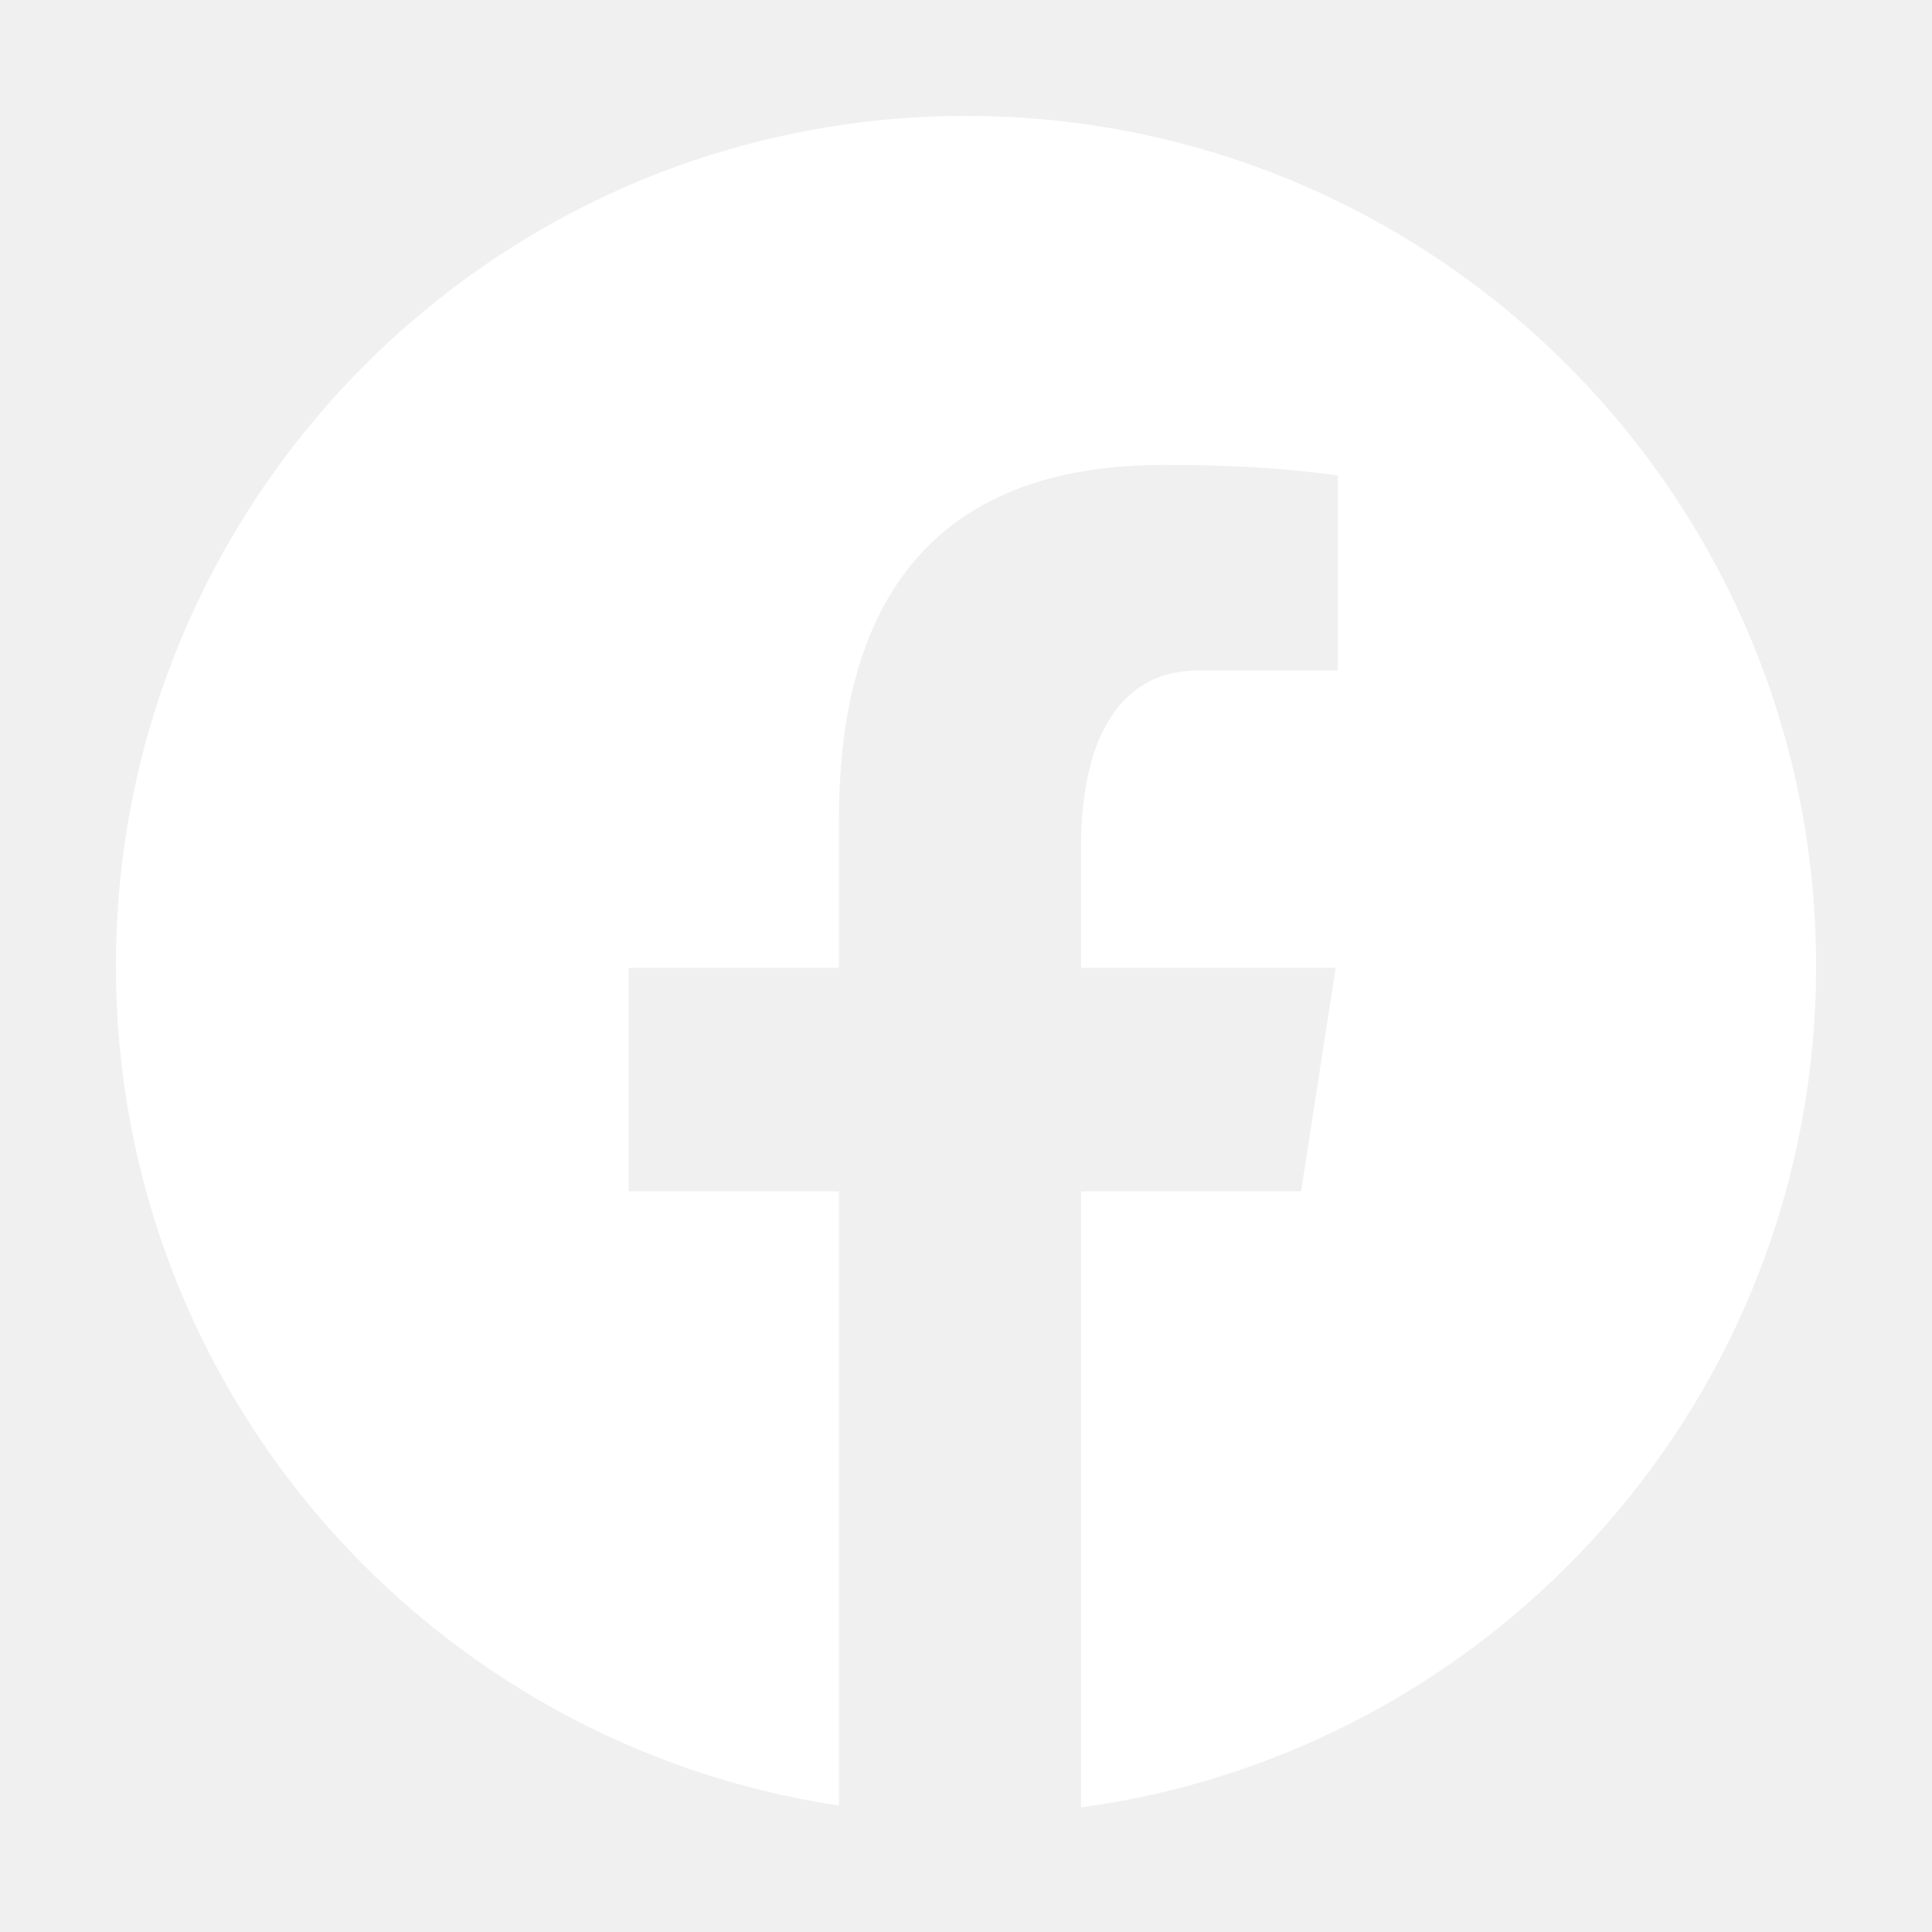
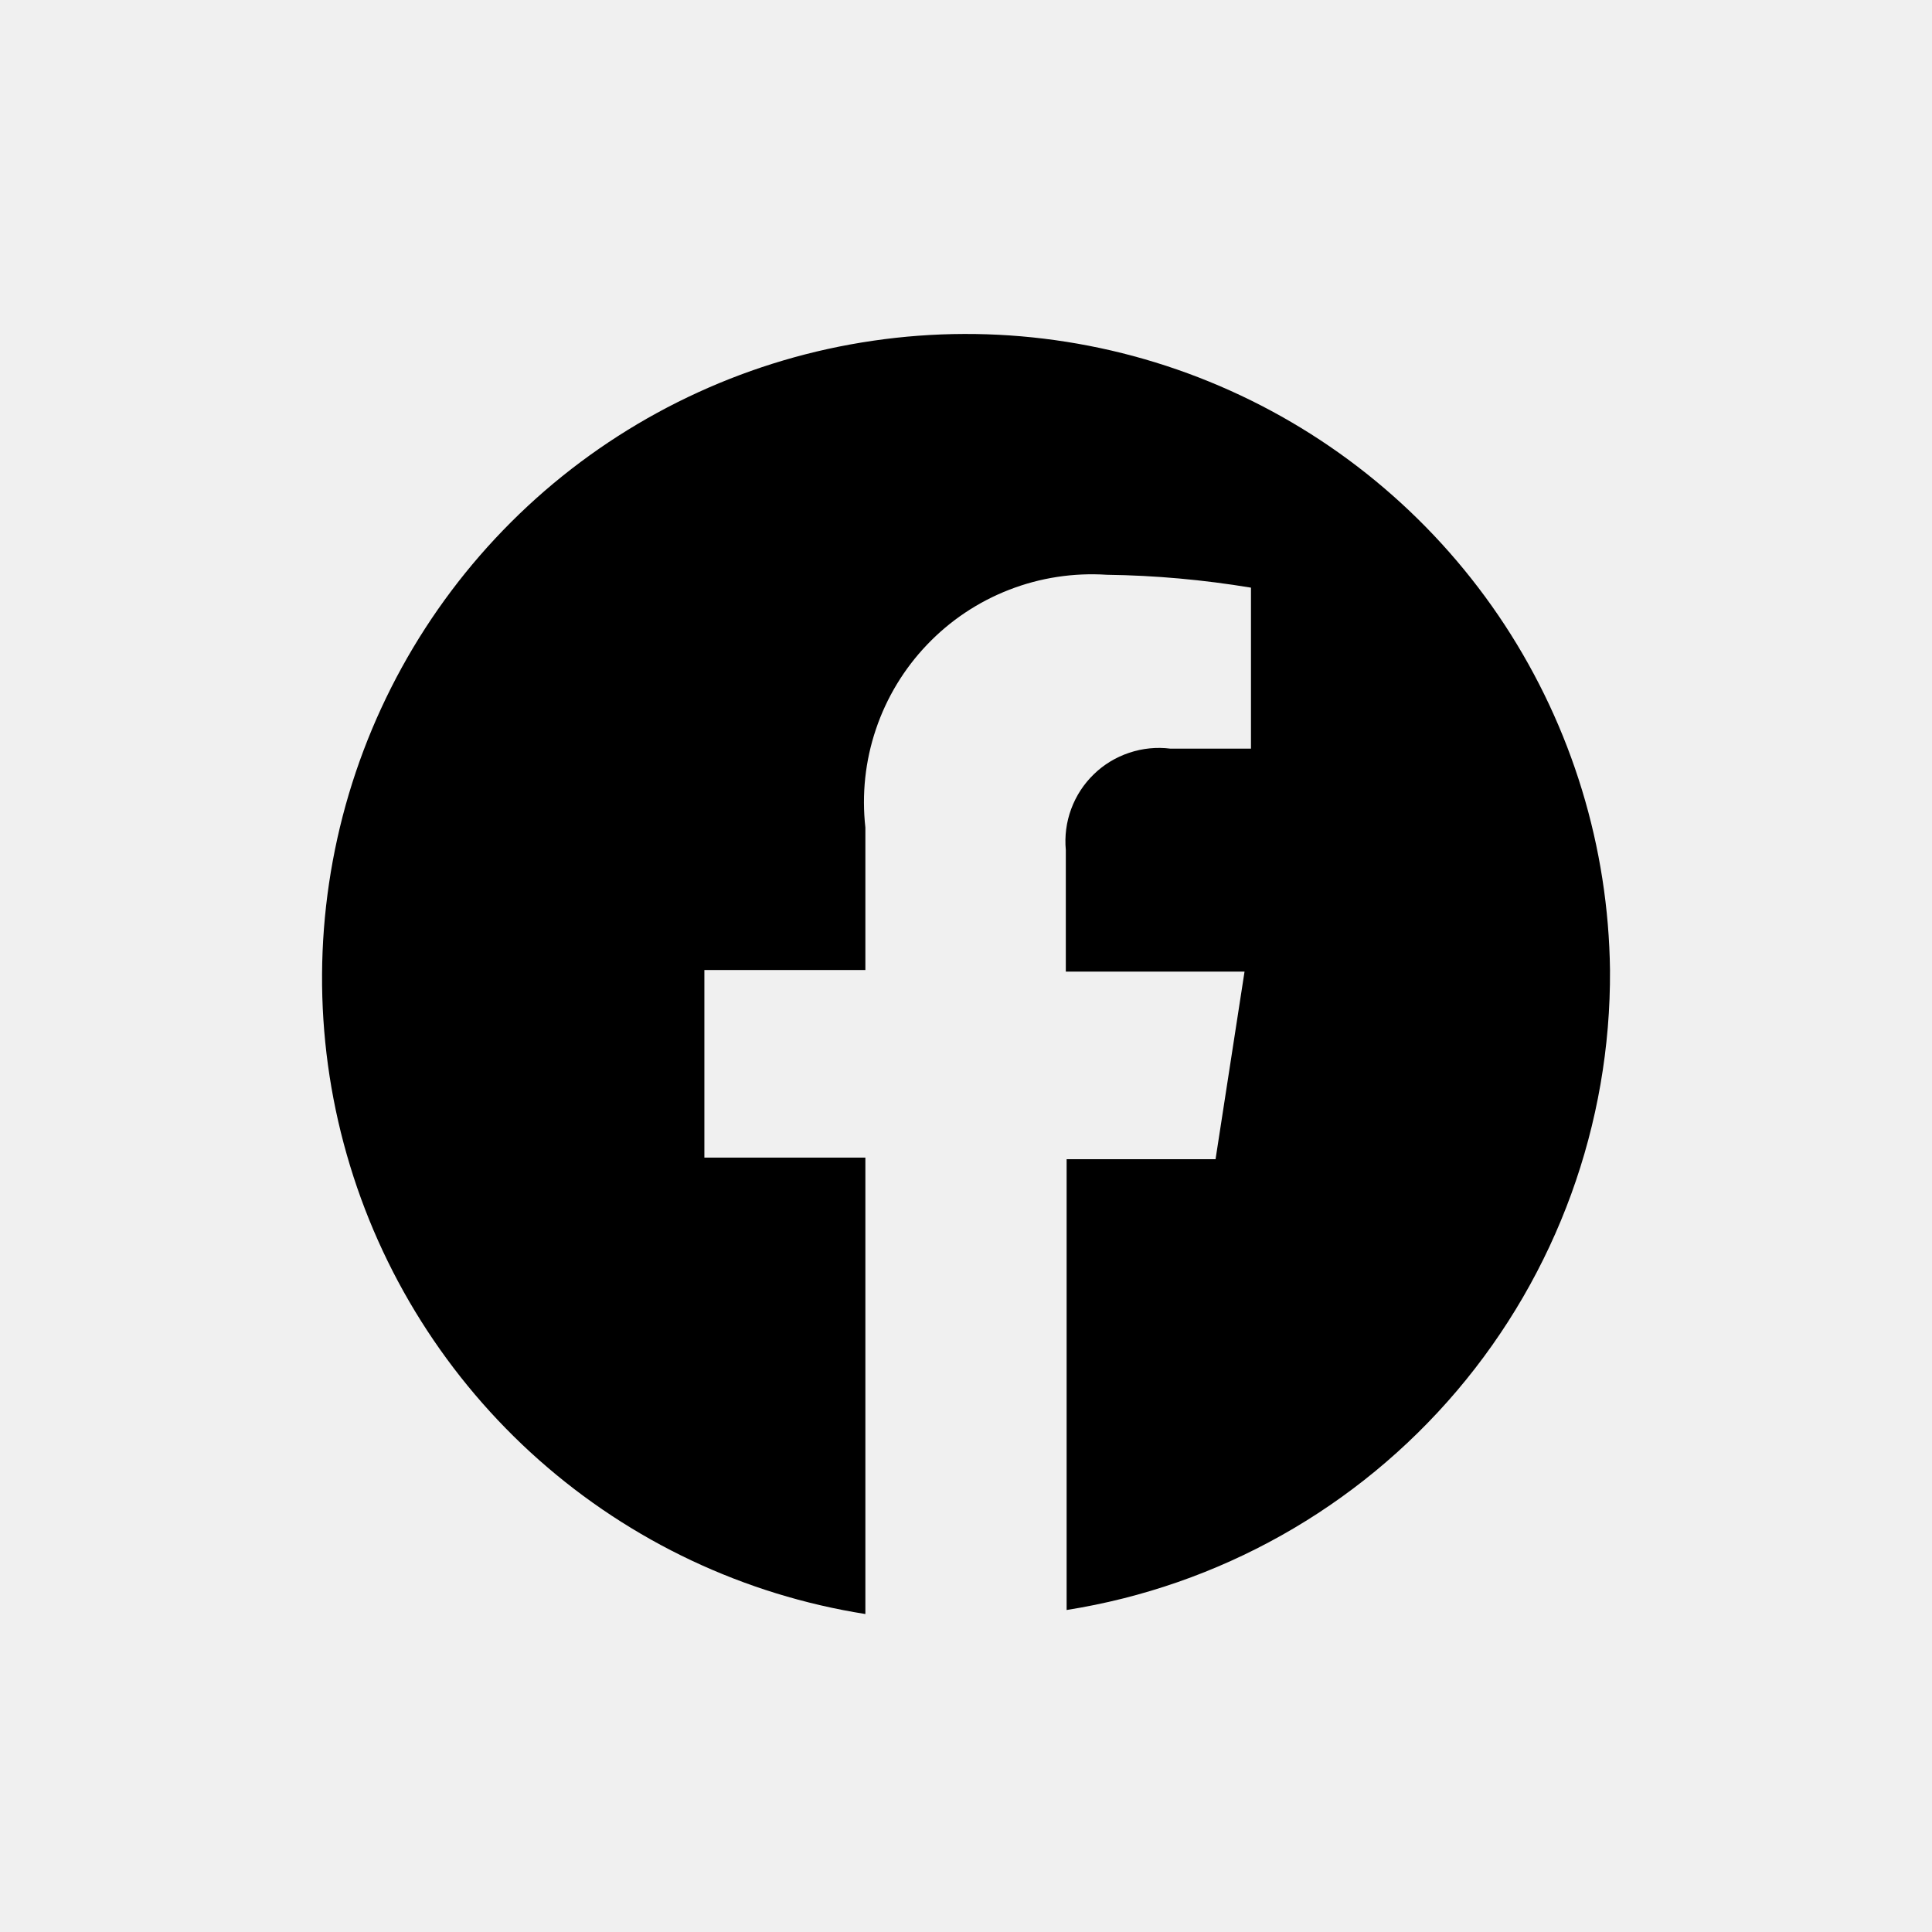
- <svg xmlns="http://www.w3.org/2000/svg" viewBox="0,0,256,256" width="50px" height="50px" fill-rule="nonzero">
-   <g fill="#ffffff" fill-rule="nonzero" stroke="none" stroke-width="1" stroke-linecap="butt" stroke-linejoin="miter" stroke-miterlimit="10" stroke-dasharray="" stroke-dashoffset="0" font-family="none" font-weight="none" font-size="none" text-anchor="none" style="mix-blend-mode: normal">
-     <g transform="scale(5.12,5.12)">
-       <path d="M25,3c-12.15,0 -22,9.85 -22,22c0,11.03 8.125,20.137 18.712,21.728v-15.897h-5.443v-5.783h5.443v-3.848c0,-6.371 3.104,-9.168 8.399,-9.168c2.536,0 3.877,0.188 4.512,0.274v5.048h-3.612c-2.248,0 -3.033,2.131 -3.033,4.533v3.161h6.588l-0.894,5.783h-5.694v15.944c10.738,-1.457 19.022,-10.638 19.022,-21.775c0,-12.15 -9.85,-22 -22,-22z" />
-     </g>
+ <svg xmlns="http://www.w3.org/2000/svg" class="w-6 h-6" fill="currentColor" viewBox="0 0 24 24" aria-hidden="true">
+   <g id="SVGRepo_bgCarrier" stroke-width="0" />
+   <g id="SVGRepo_tracerCarrier" stroke-linecap="round" stroke-linejoin="round" />
+   <g id="SVGRepo_iconCarrier">
+     <path d="M20 12.05C19.981 10.525 19.527 9.038 18.692 7.763C17.856 6.488 16.673 5.478 15.283 4.853C13.892 4.227 12.352 4.012 10.843 4.233C9.335 4.453 7.921 5.1 6.767 6.097C5.614 7.095 4.77 8.401 4.334 9.862C3.899 11.323 3.889 12.878 4.308 14.344C4.726 15.81 5.555 17.126 6.696 18.137C7.838 19.148 9.244 19.812 10.75 20.05V14.38H8.75V12.05H10.75V10.28C10.704 9.868 10.748 9.452 10.881 9.059C11.013 8.667 11.23 8.308 11.516 8.009C11.802 7.709 12.15 7.476 12.537 7.326C12.922 7.176 13.337 7.113 13.75 7.14C14.35 7.148 14.948 7.202 15.54 7.3V9.3H14.54C14.368 9.278 14.192 9.296 14.028 9.351C13.863 9.406 13.712 9.497 13.588 9.618C13.463 9.739 13.367 9.886 13.307 10.049C13.246 10.213 13.224 10.387 13.24 10.56V12.07H15.46L15.1 14.4H13.25V20C15.14 19.701 16.86 18.735 18.099 17.276C19.337 15.818 20.012 13.963 20 12.05Z" fill="#000000" />
  </g>
</svg>
